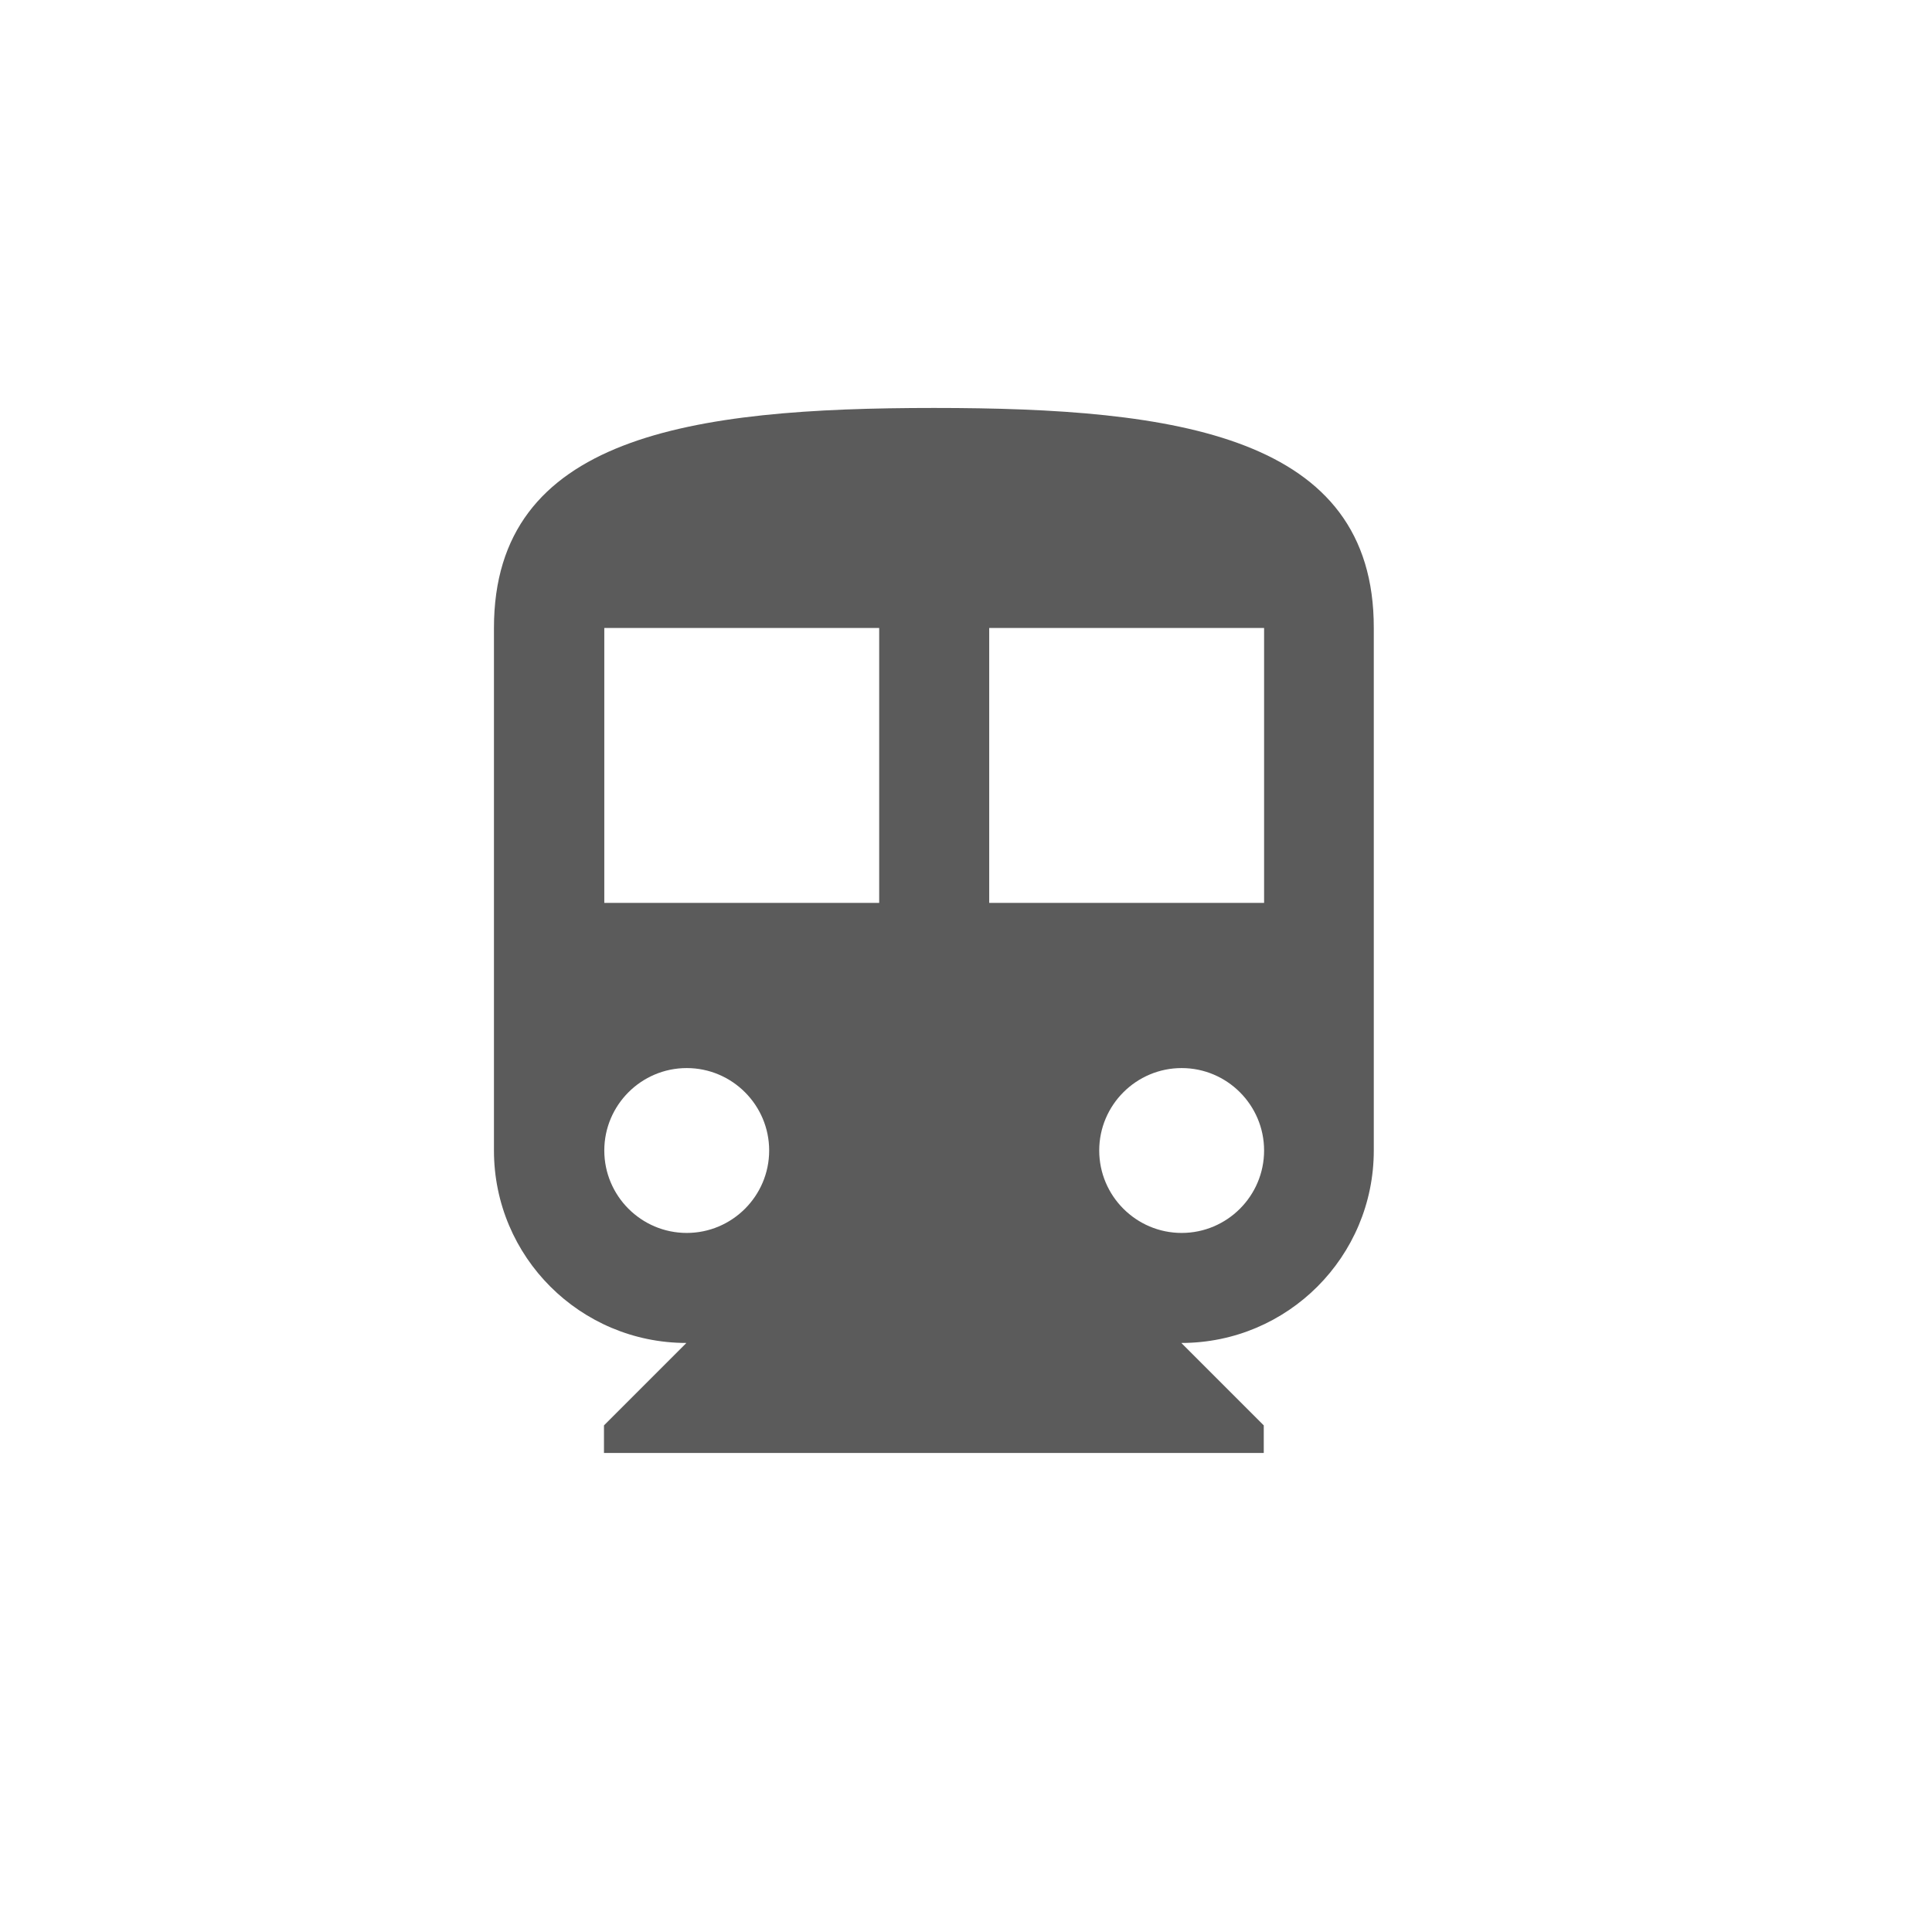
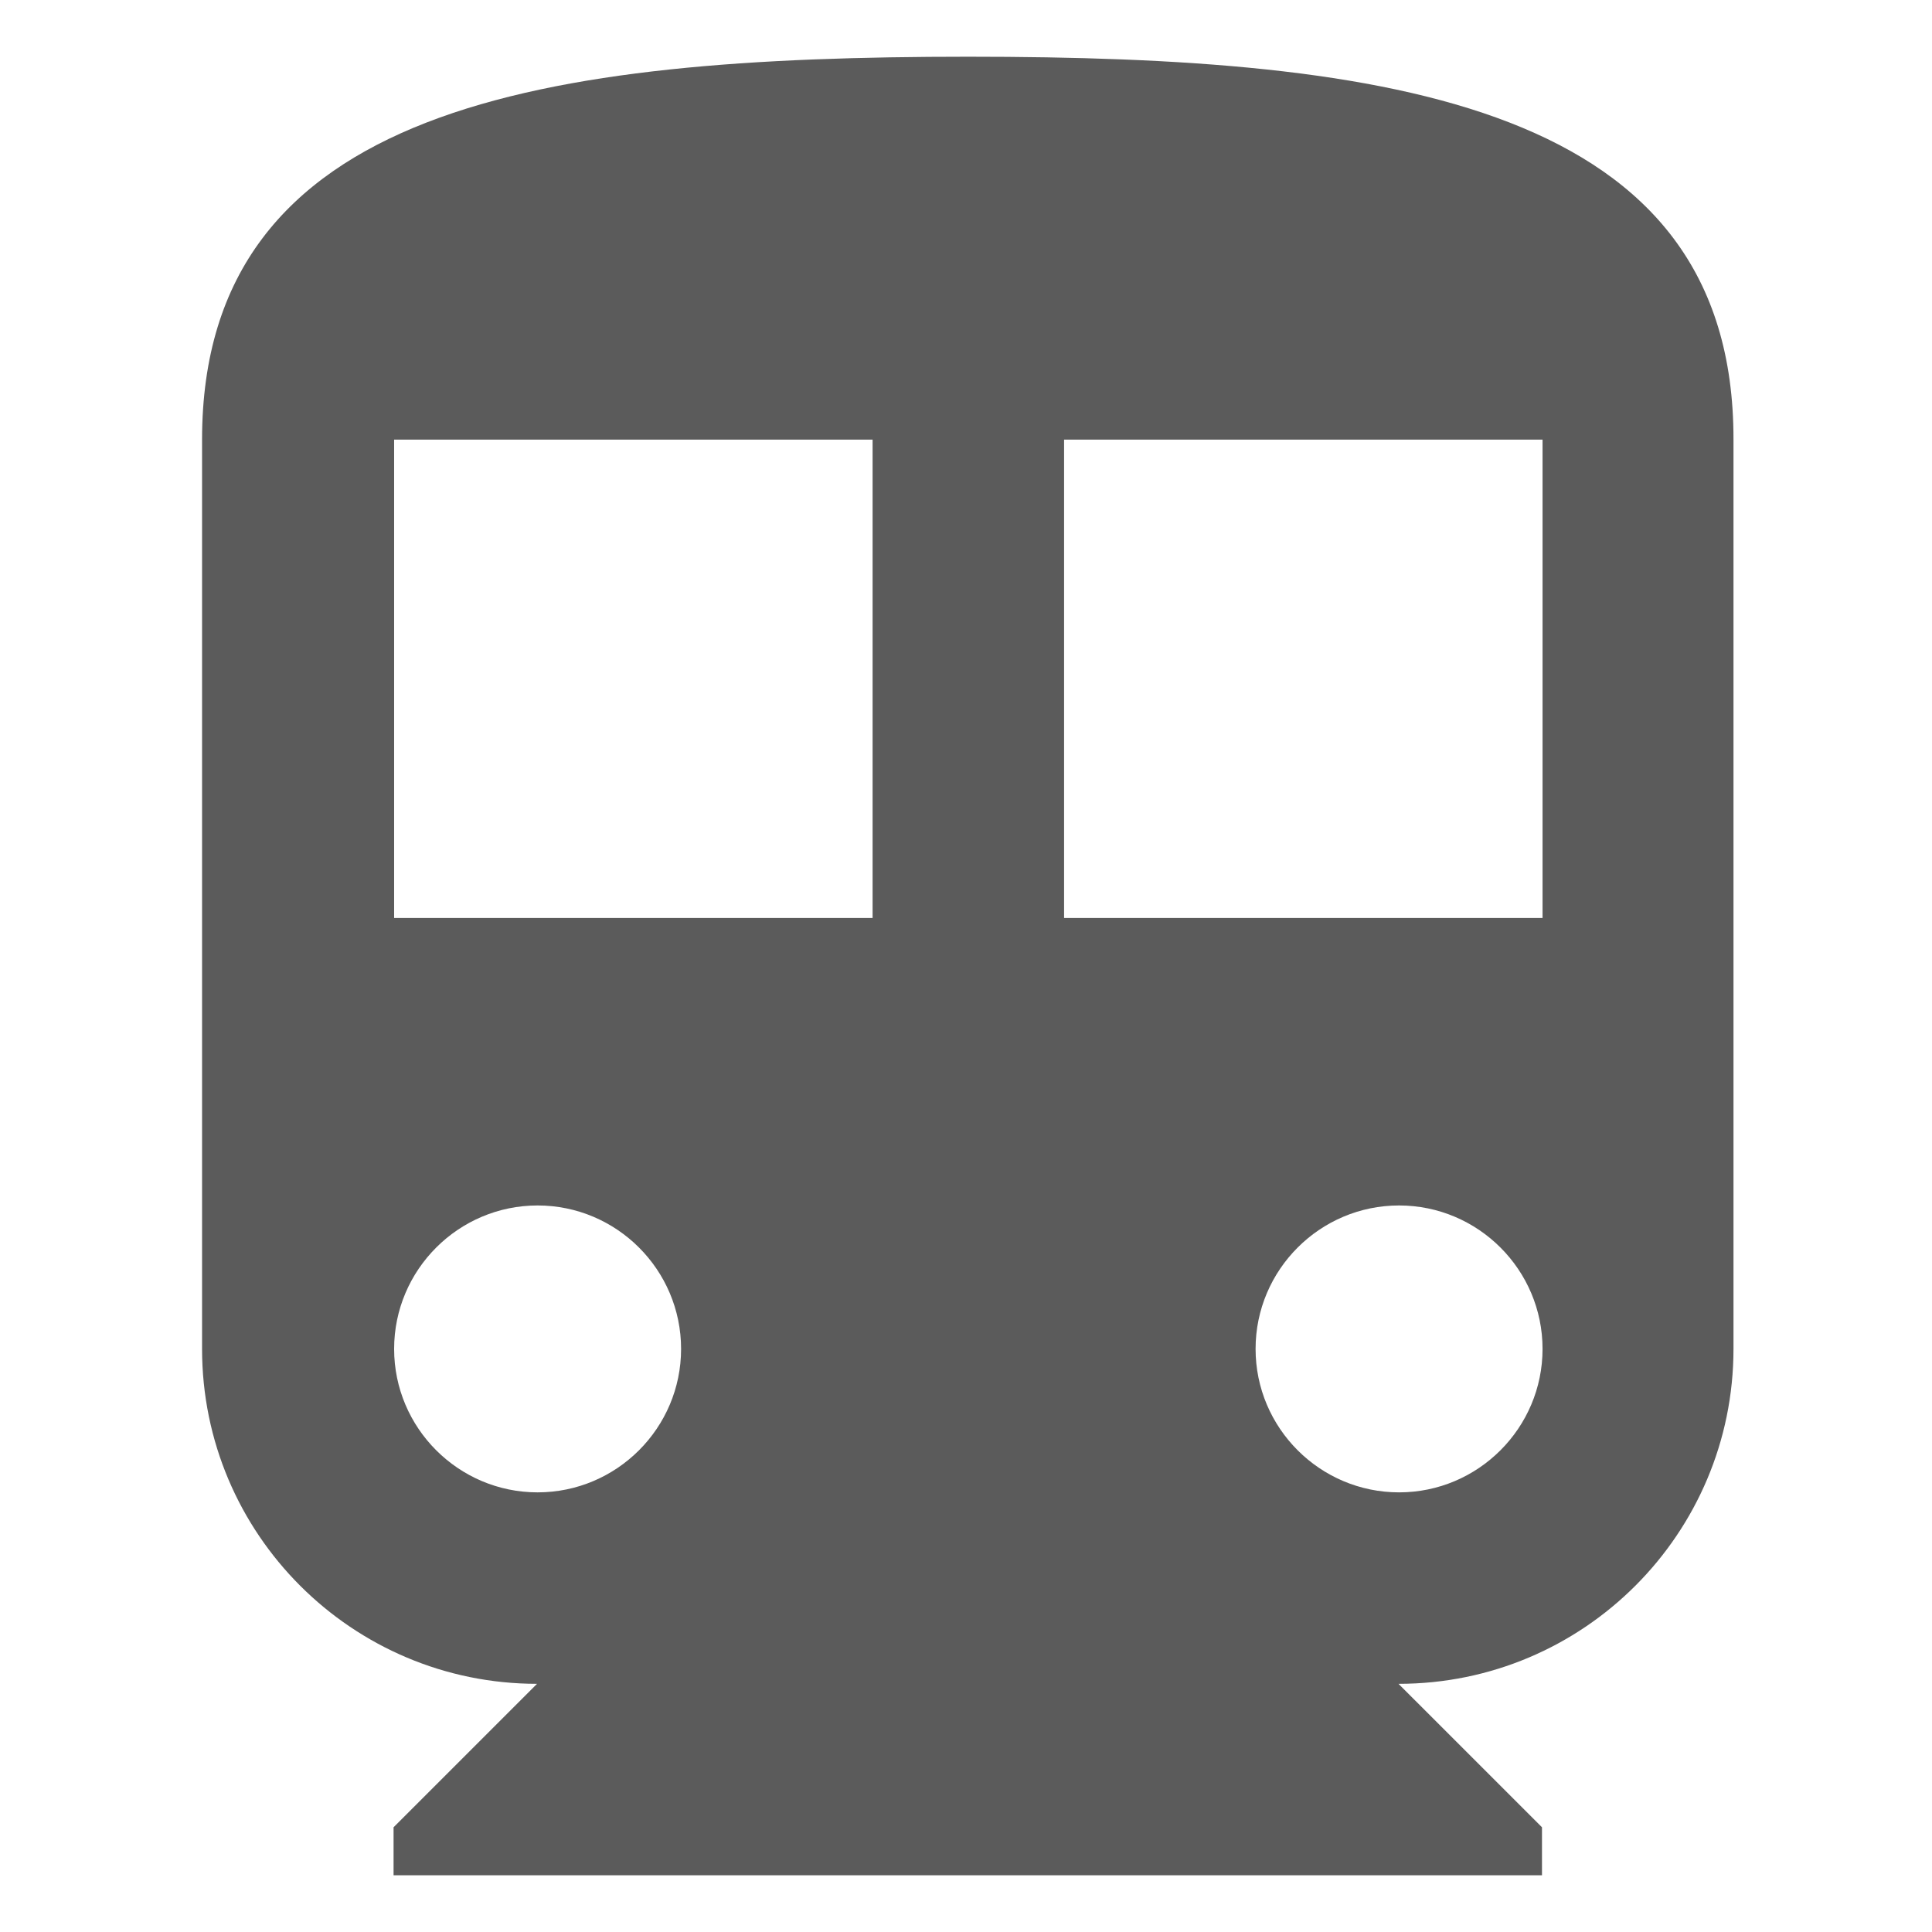
- <svg xmlns="http://www.w3.org/2000/svg" viewBox="0 0 595.3 595.3">
-   <path fill="#5B5B5B" d="M287.8 125.7c-74.9 0-135.6 8.5-135.6 67.8v161c0 32.8 26.6 59.3 59.3 59.3l-25.4 25.4v8.5h203.3v-8.5L364 413.8c32.8 0 59.3-26.6 59.3-59.3v-161c.1-59.3-60.6-67.8-135.5-67.8zm-76.2 254.2c-14 0-25.4-11.4-25.4-25.4 0-14 11.4-25.4 25.4-25.4s25.4 11.4 25.4 25.4c0 14-11.4 25.4-25.4 25.4zm59.3-101.7h-84.7v-84.7h84.7v84.7zm93.2 101.7c-14 0-25.4-11.4-25.4-25.4 0-14 11.4-25.4 25.4-25.4 14 0 25.4 11.4 25.4 25.4 0 14-11.4 25.4-25.4 25.4zm25.4-101.7h-84.7v-84.7h84.7v84.7z" />
+ <svg xmlns="http://www.w3.org/2000/svg" width="545px" height="545px" viewBox="0 0 545 545" version="1.1">
+   <defs />
+   <g id="GCBA-compromisos-icons-07" stroke="none" stroke-width="1" fill="none" fill-rule="evenodd">
+     <g transform="translate(57, 16)" fill="#5B5B5B" fill-rule="nonzero" id="Shape">
+       <path d="M216.08,0 C96.726,0 0,13.542 0,108.017 L0,364.517 C0,416.773 42.387,458.992 94.495,458.992 L54.02,499.458 L54.02,513 L377.98,513 L377.98,499.458 L337.505,458.992 C389.772,458.992 432,416.613 432,364.517 L432,108.017 C432.159,13.542 335.433,0 216.08,0 Z M94.654,404.983 C72.345,404.983 54.179,386.821 54.179,364.517 C54.179,342.212 72.345,324.05 94.654,324.05 C116.963,324.05 135.129,342.212 135.129,364.517 C135.129,386.821 116.963,404.983 94.654,404.983 Z M189.149,242.958 L54.179,242.958 L54.179,108.017 L189.149,108.017 L189.149,242.958 Z M337.664,404.983 C315.355,404.983 297.189,386.821 297.189,364.517 C297.189,342.212 315.355,324.05 337.664,324.05 C359.973,324.05 378.139,342.212 378.139,364.517 C378.139,386.821 359.973,404.983 337.664,404.983 Z M378.139,242.958 L243.169,242.958 L243.169,108.017 L378.139,108.017 L378.139,242.958 Z" />
+     </g>
+   </g>
</svg>
